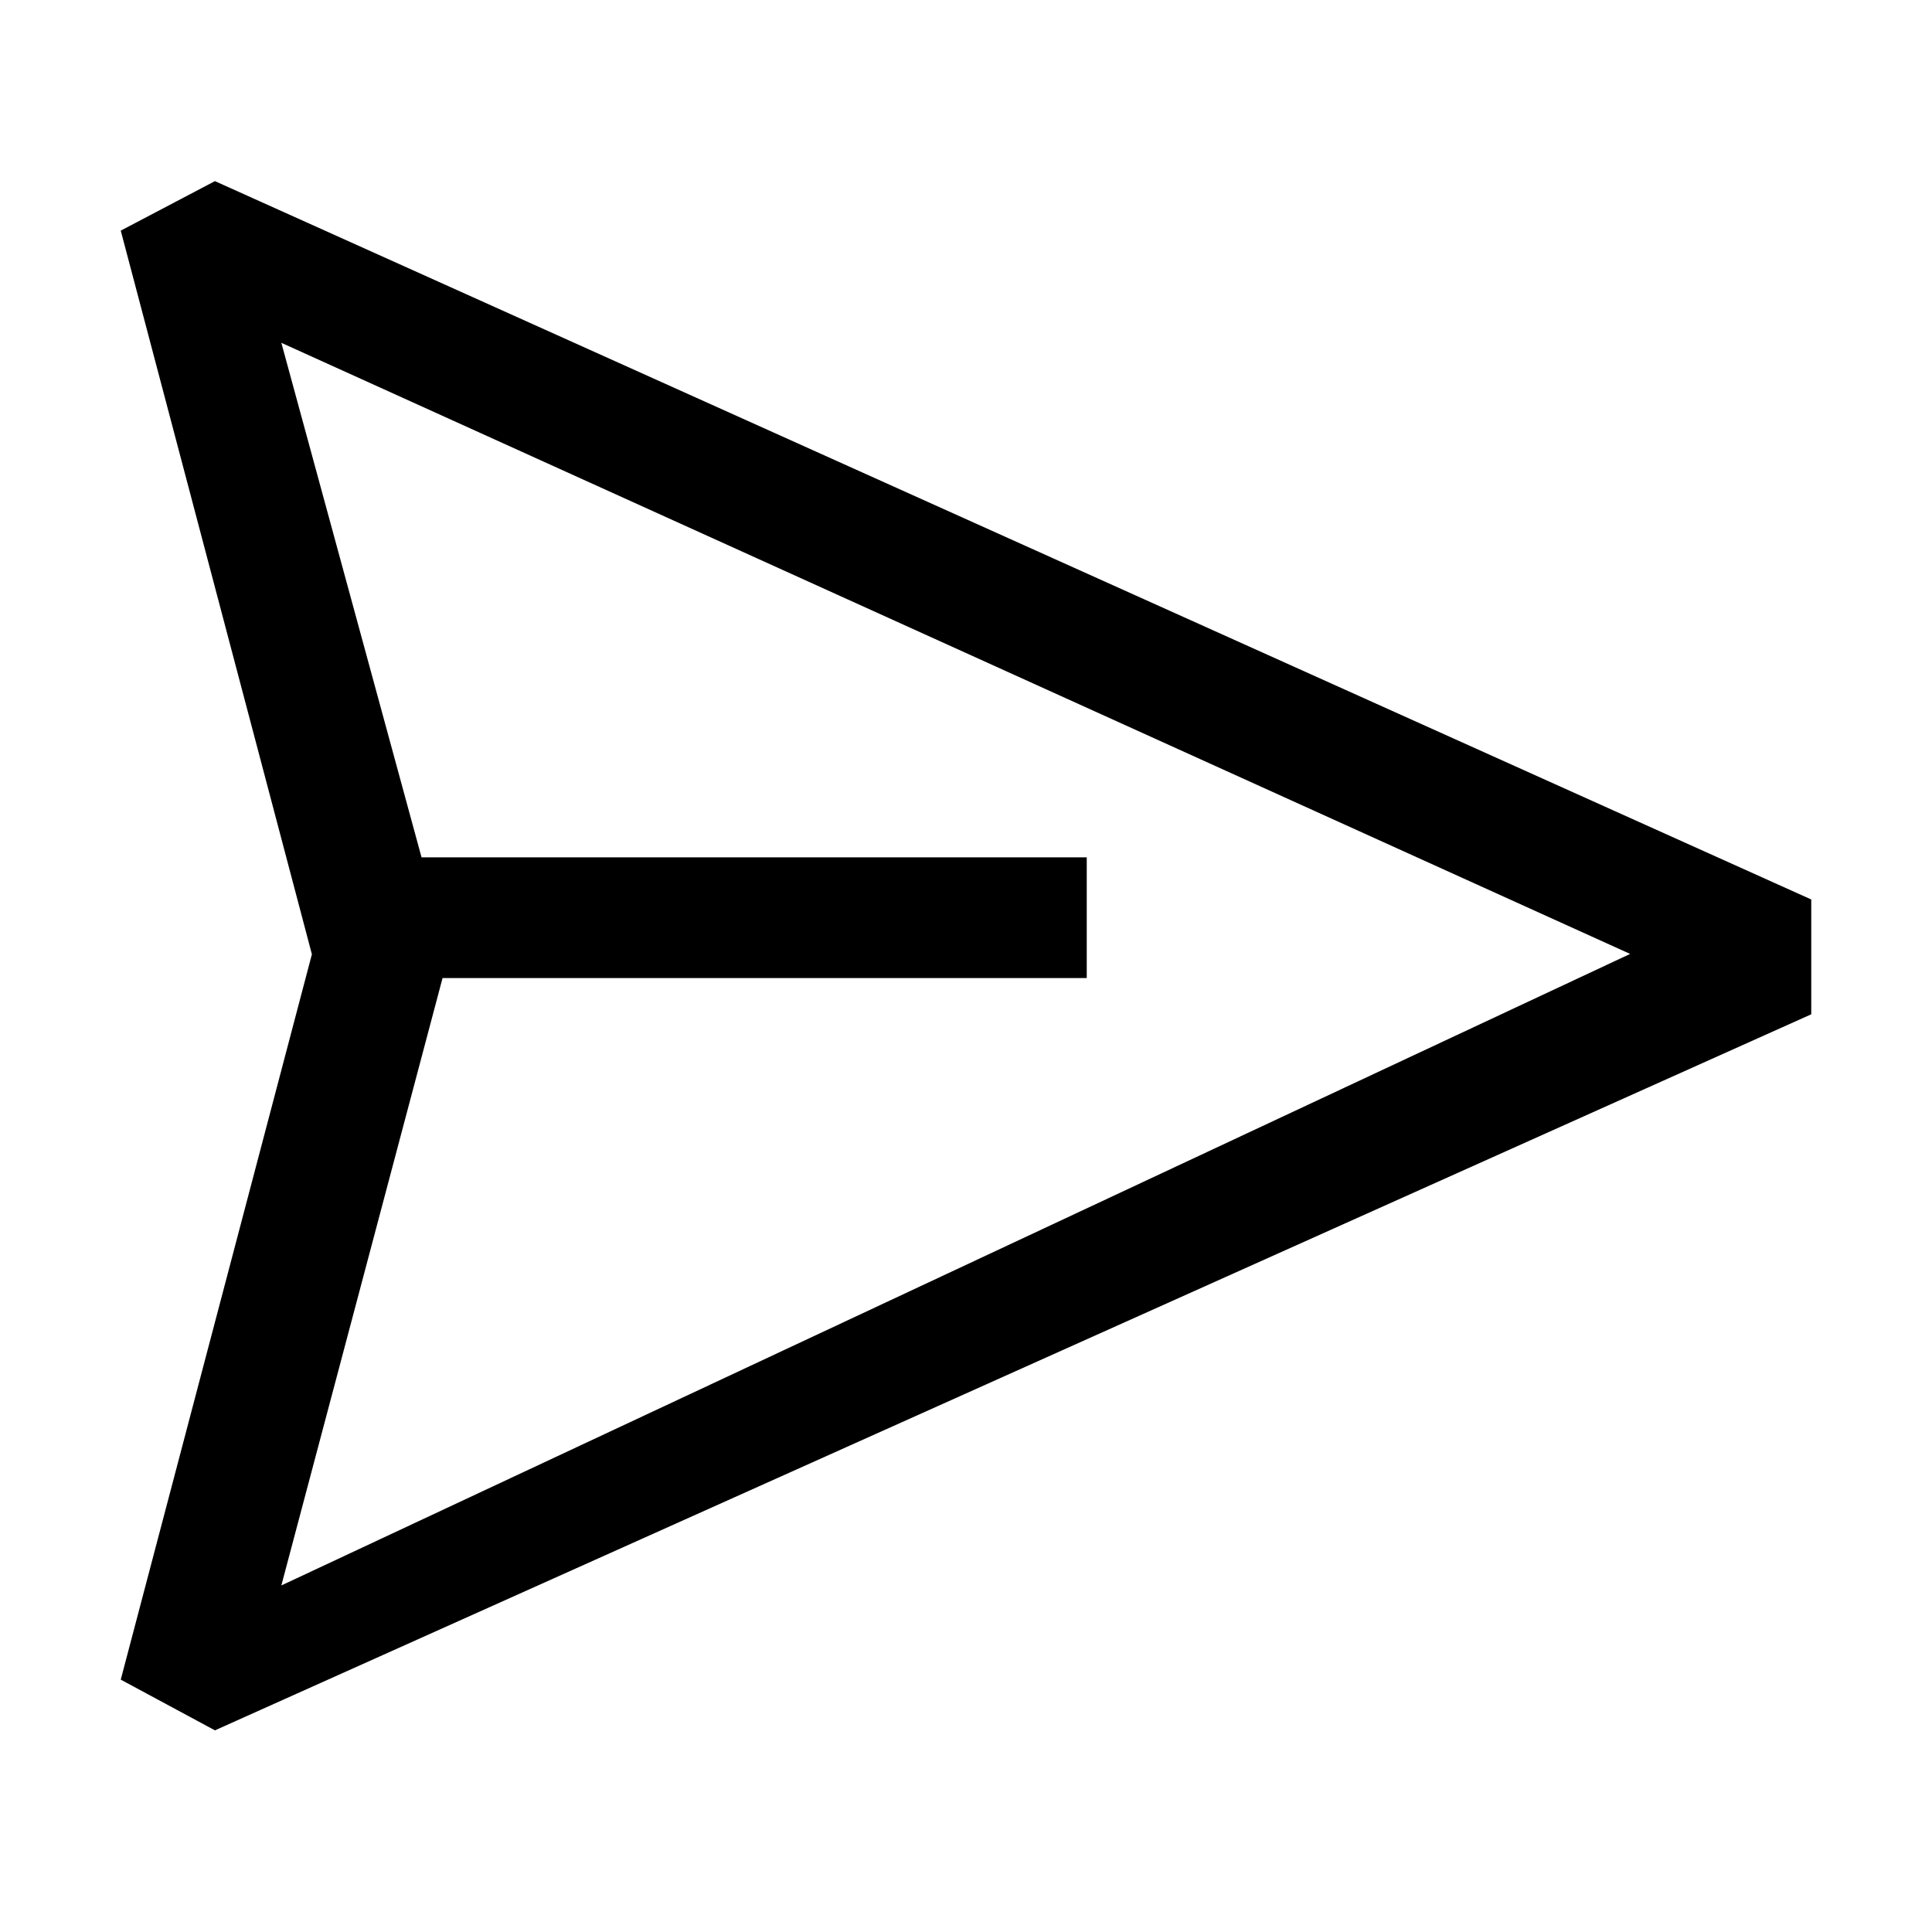
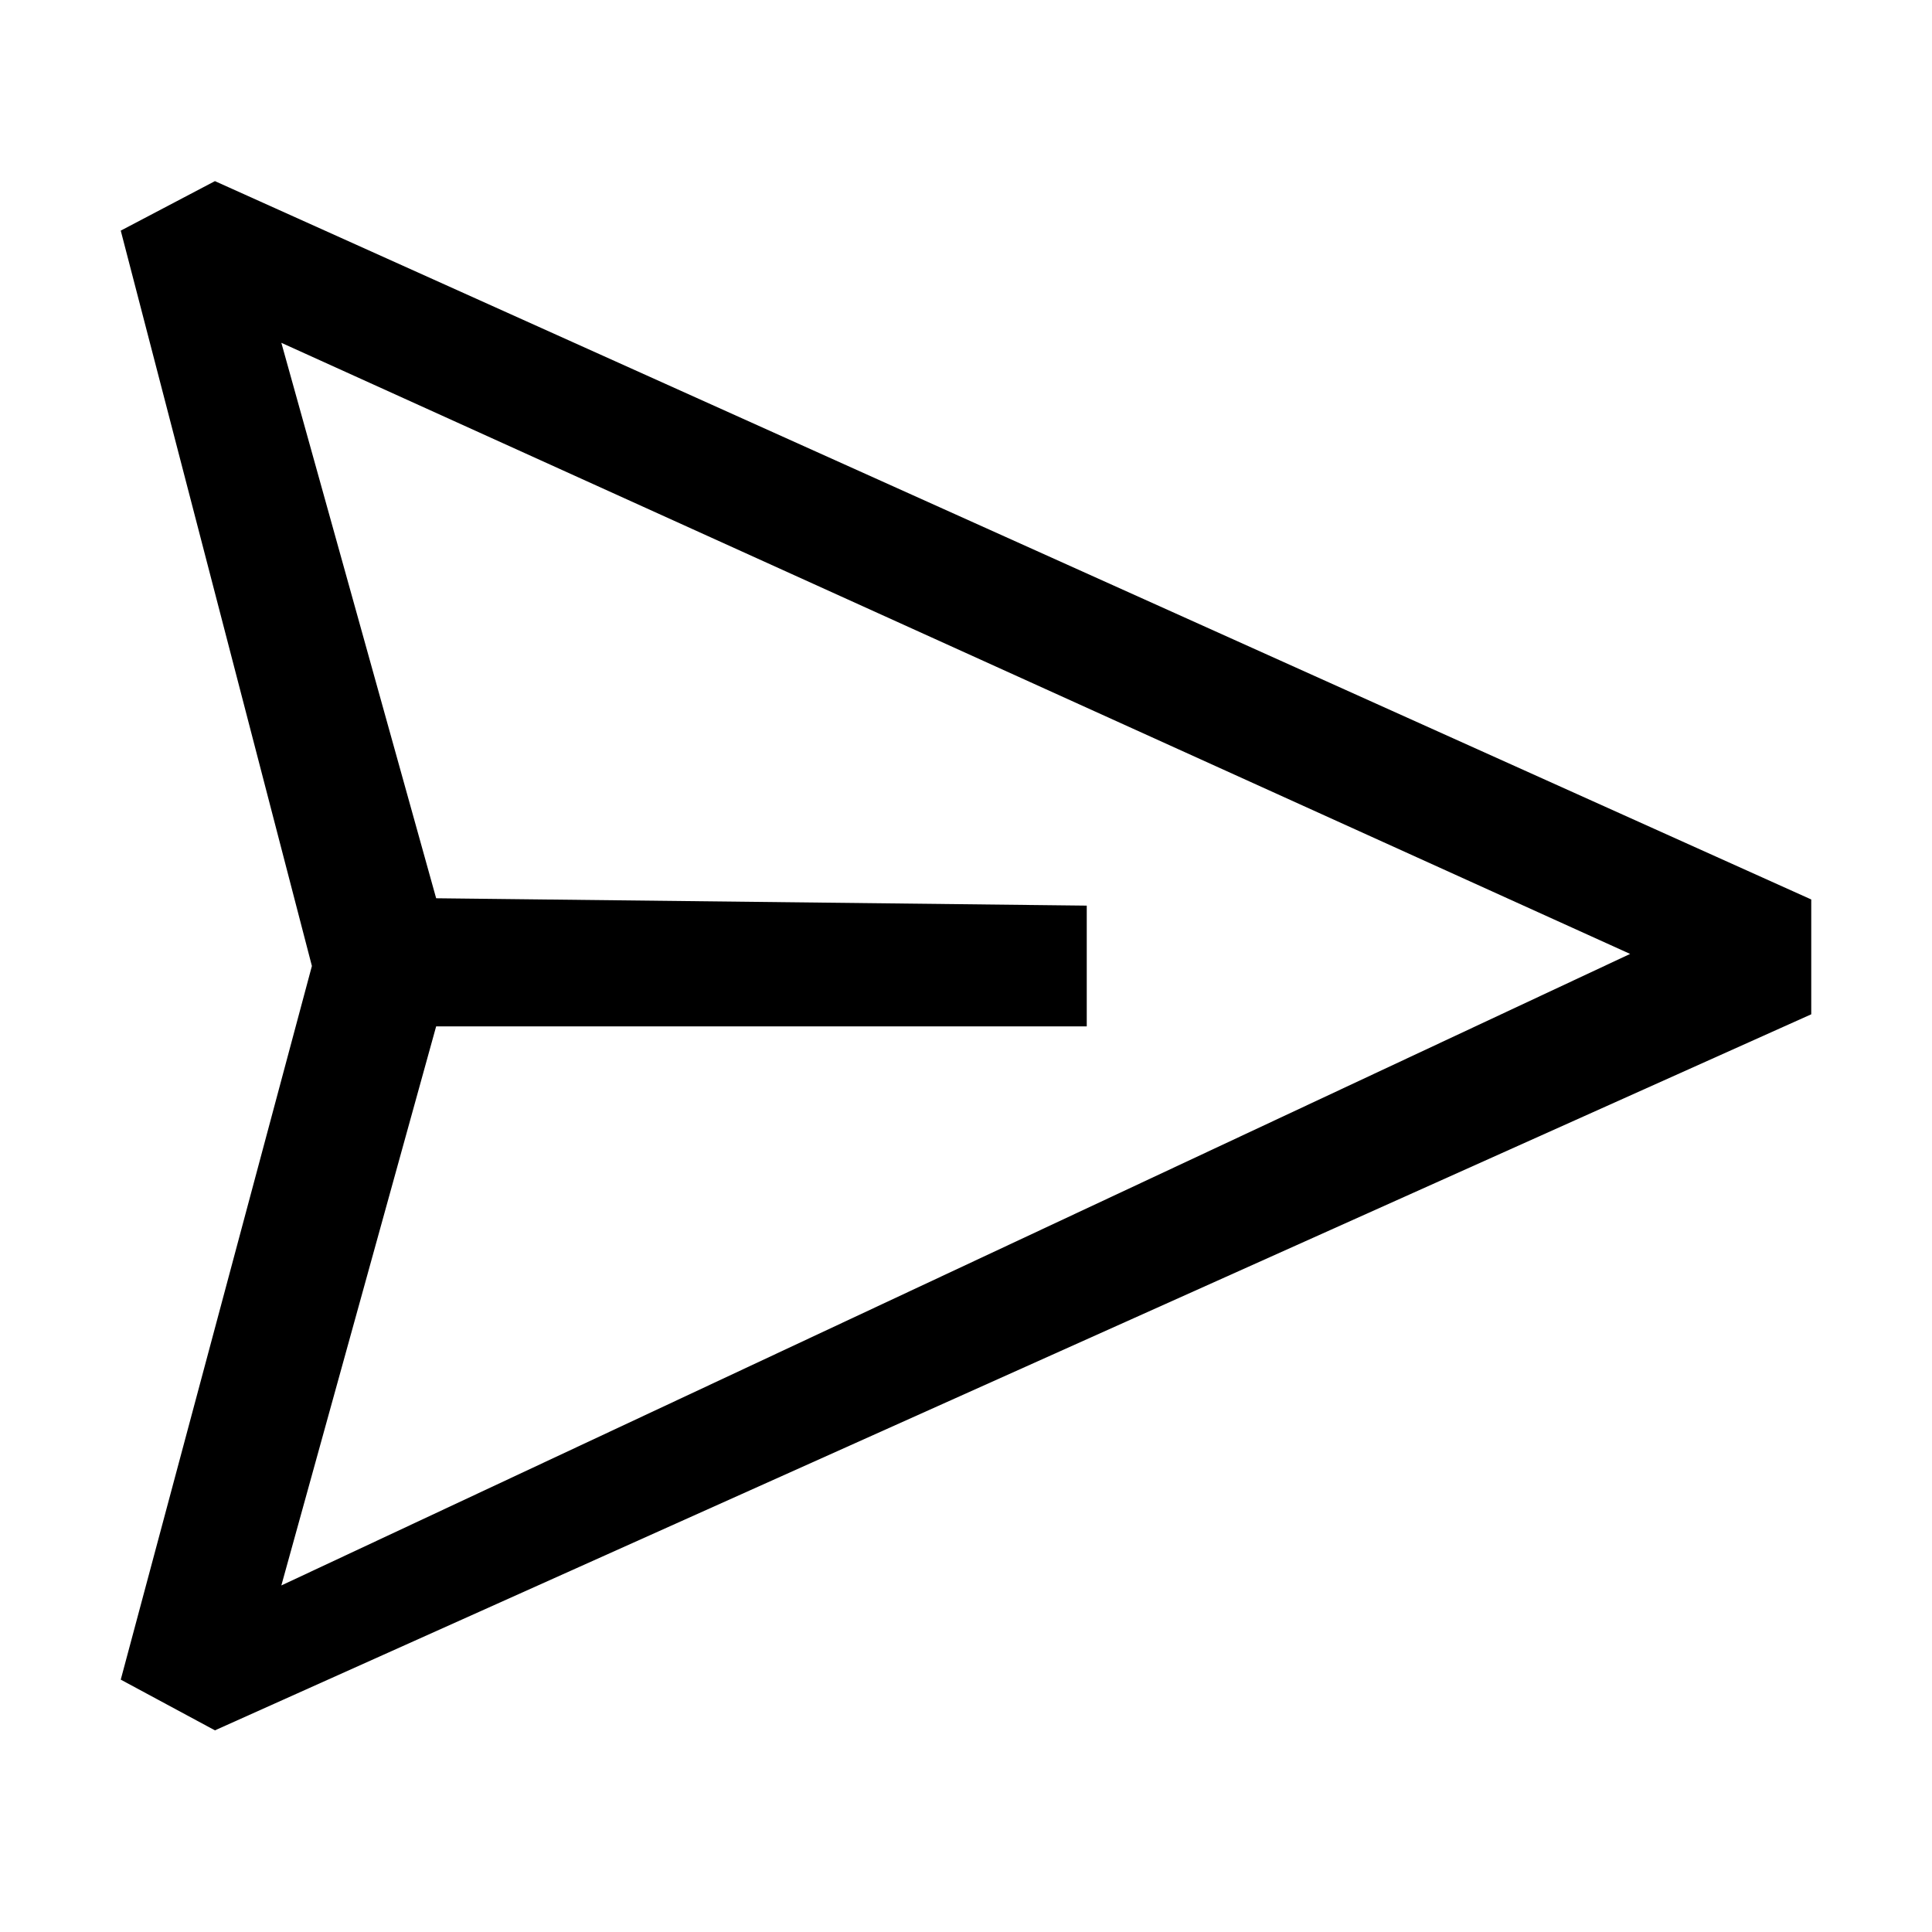
<svg xmlns="http://www.w3.org/2000/svg" width="16" height="16" viewBox="0 0 16 16" fill="currentColor">
-   <path d="M1 1.91L1.78 1.5L15 7.449V8.4L1.78 14.33L1 13.91L2.583 7.903L1 1.91ZM3.665 8.1L2.33 13.13L13.5 7.9L2.33 2.839L3.491 7.1H9V8.1H3.665Z" />
+   <path d="M1 1.91L1.78 1.5L15 7.449V8.4L1.78 14.33L1 13.91L2.583 8L1 1.91ZM3.612 8.5L2.33 13.13L13.5 7.9L2.33 2.839L3.612 7.439L9 7.5V8.5H3.612Z" />
</svg>
